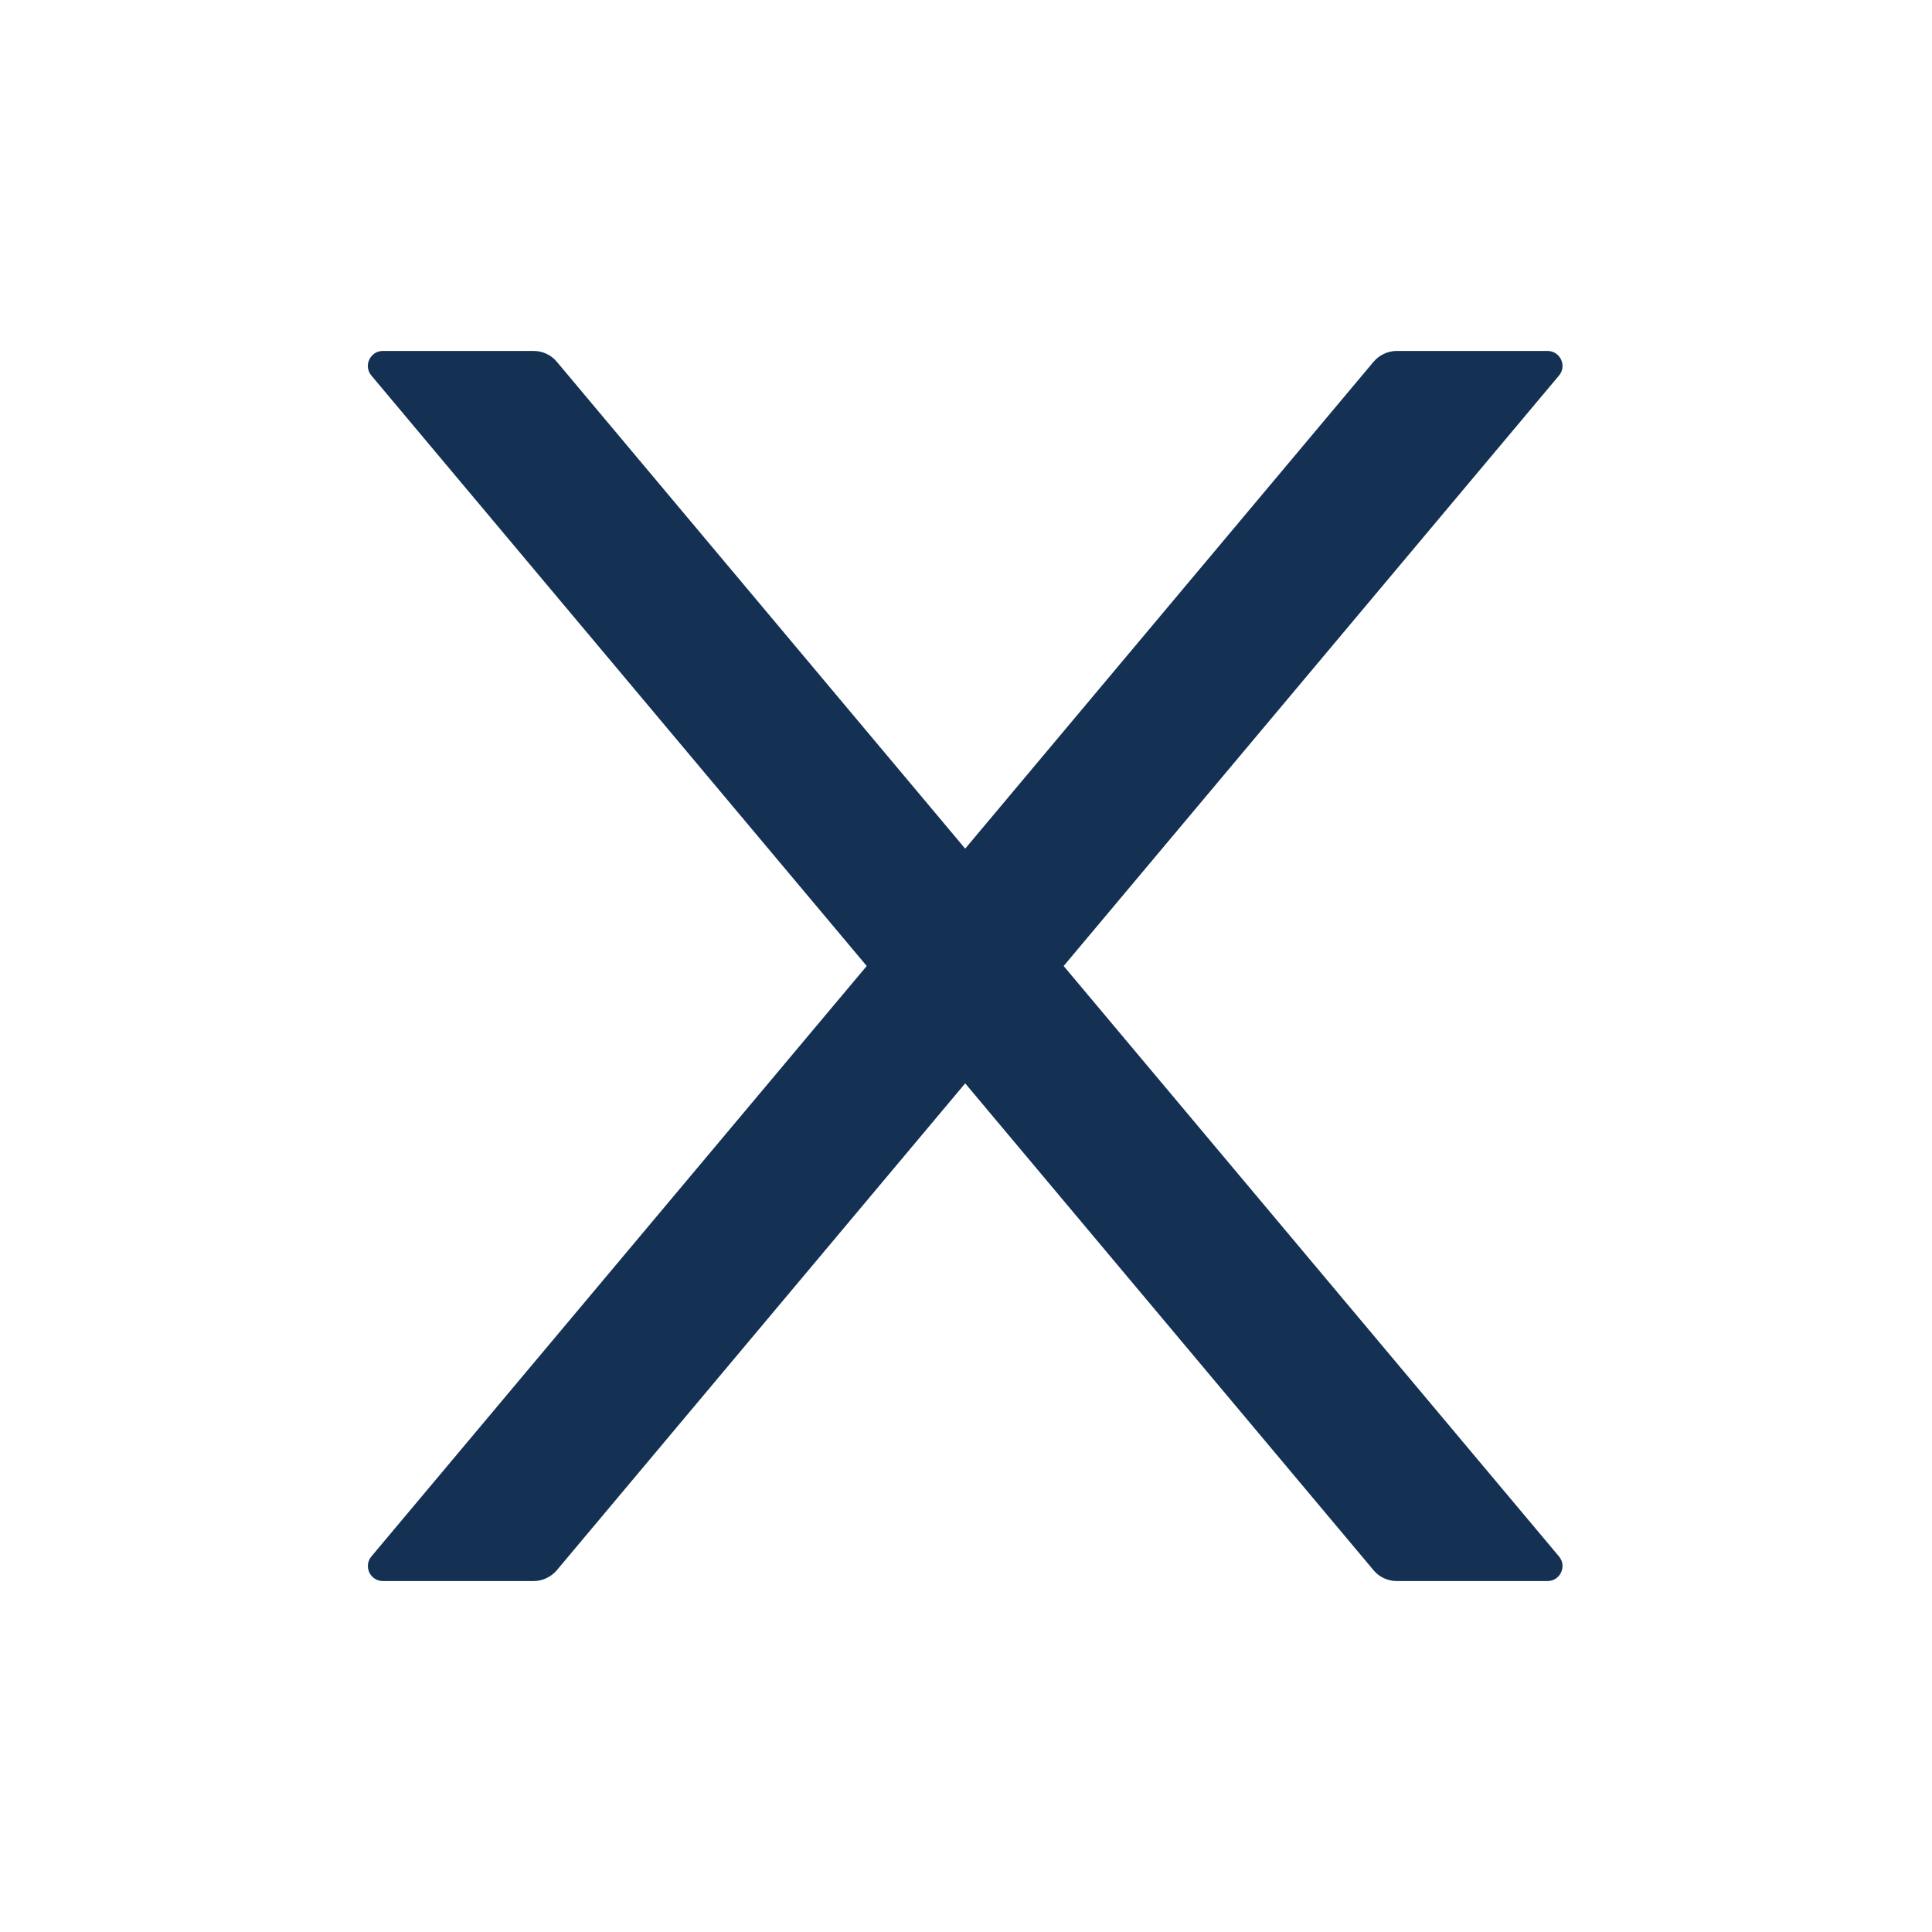
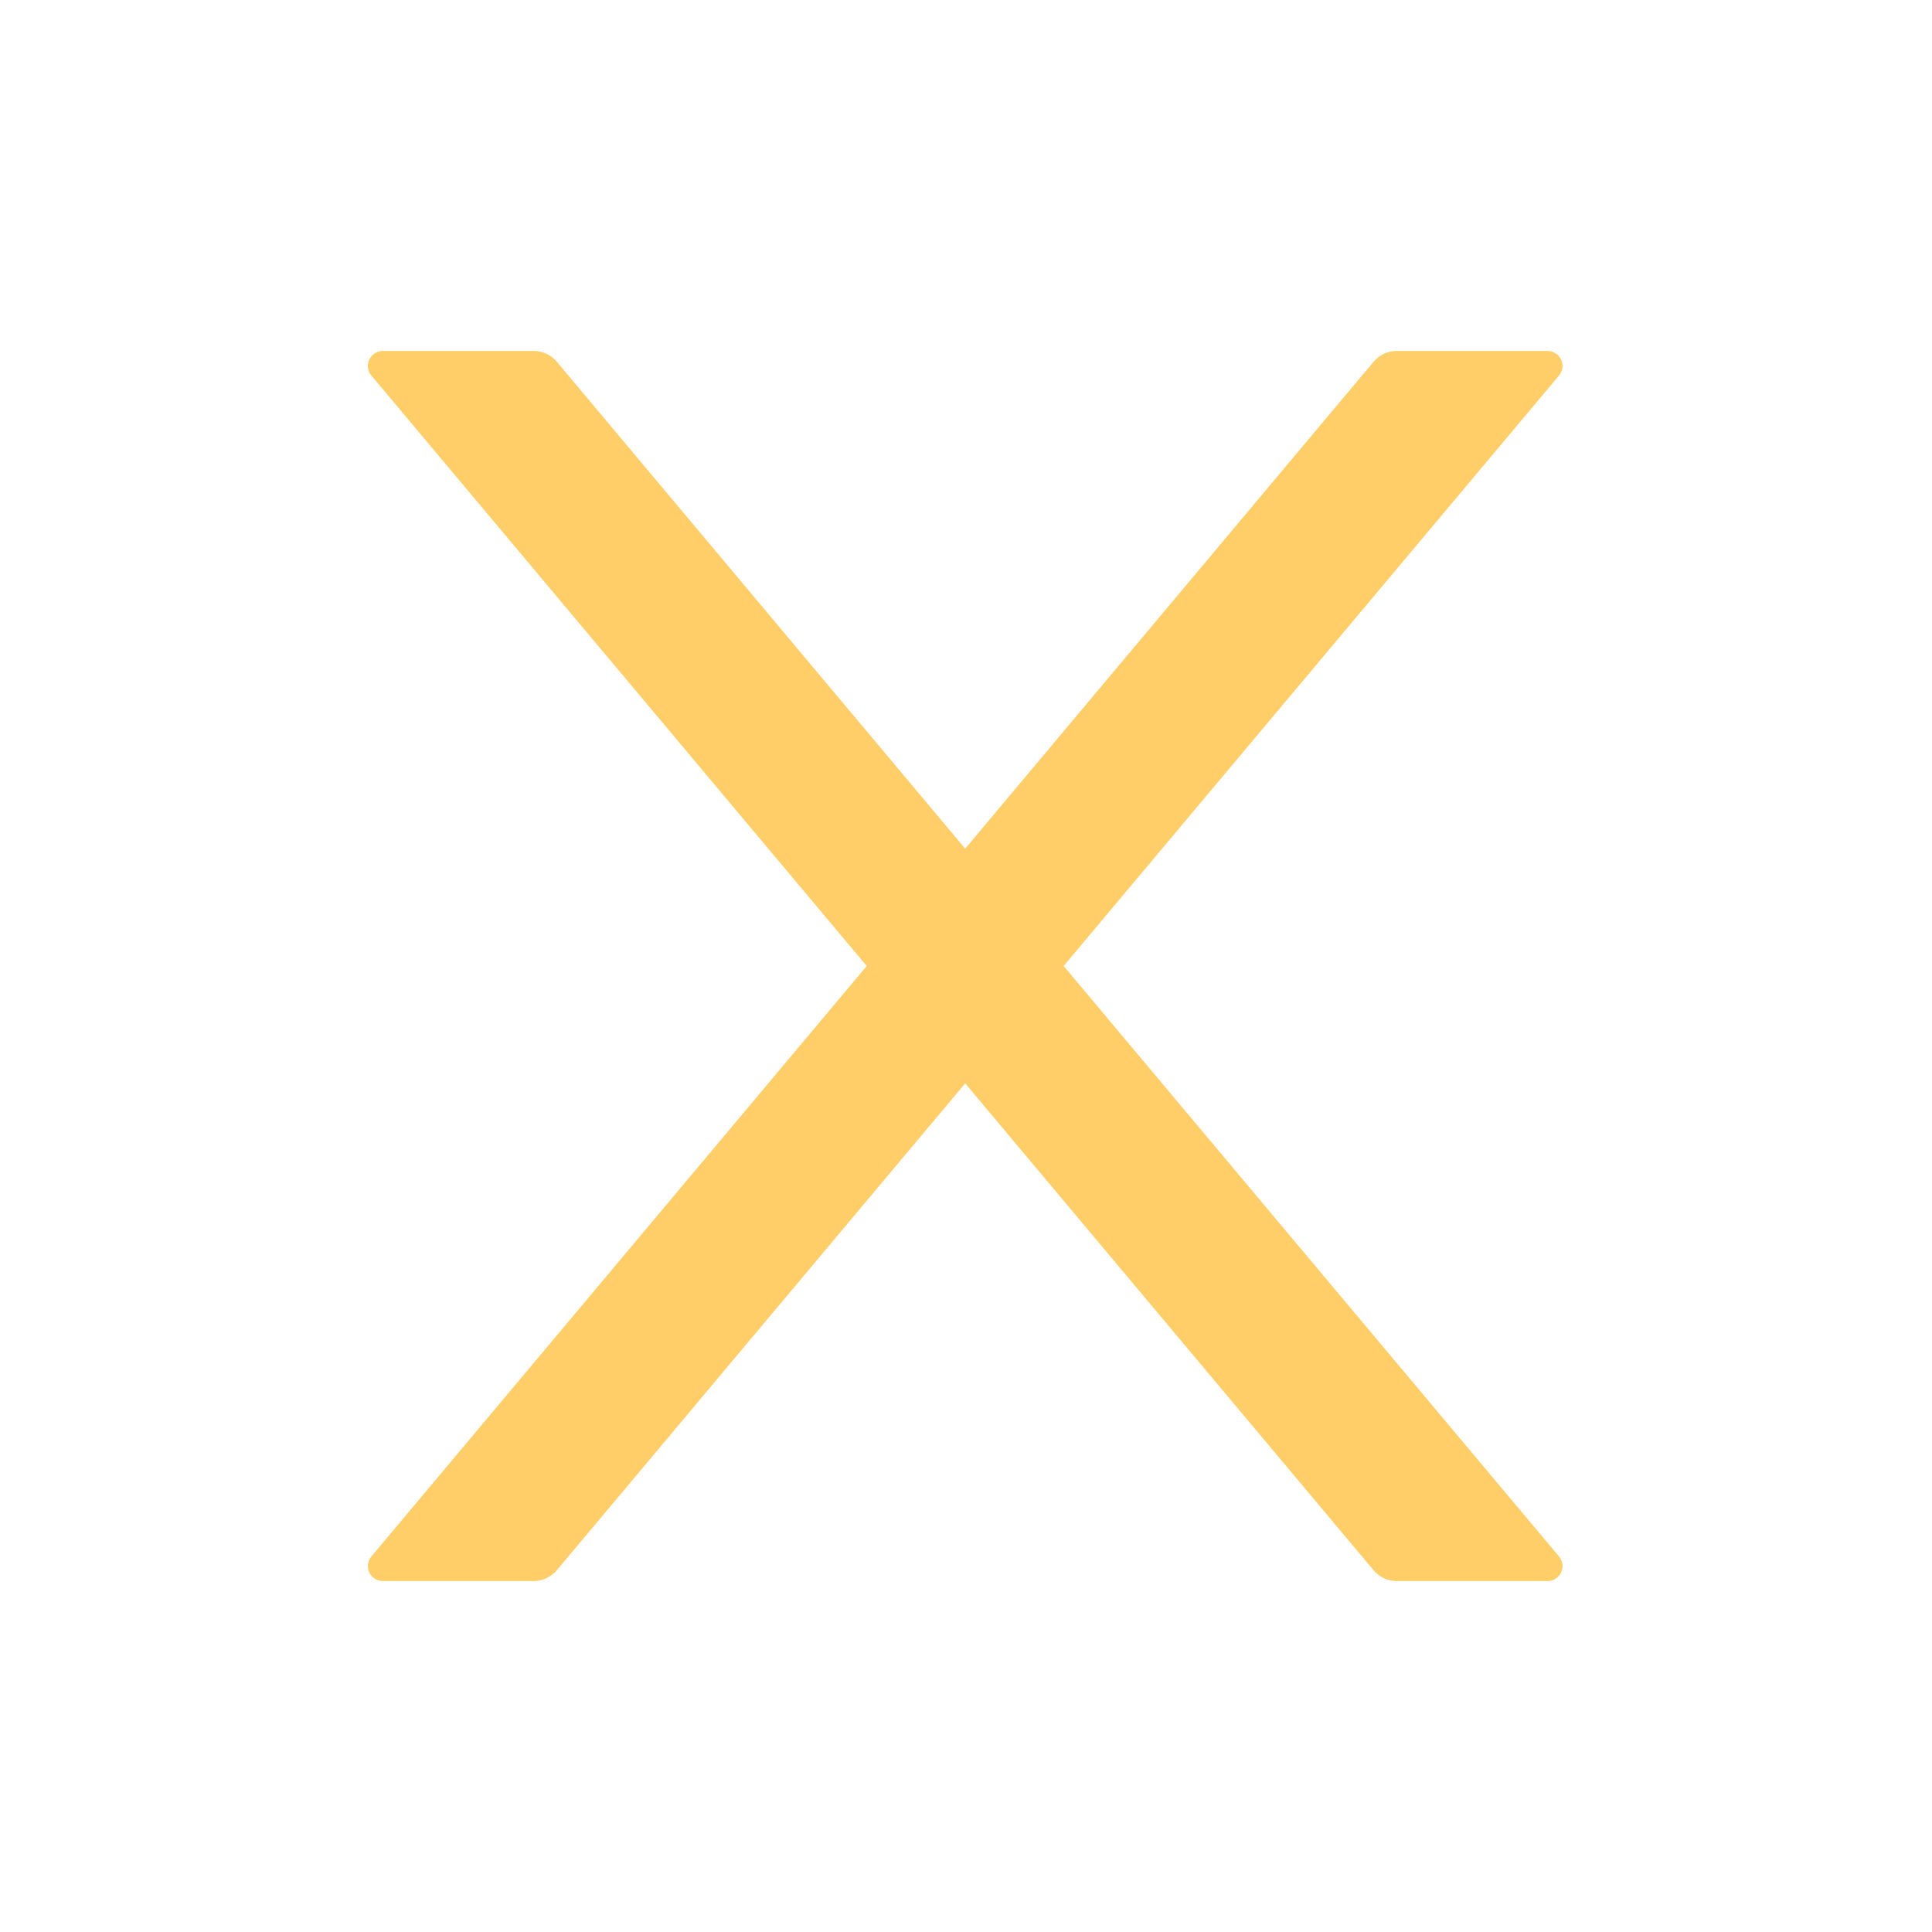
<svg xmlns="http://www.w3.org/2000/svg" width="31" height="31" viewBox="0 0 31 31" fill="none">
-   <path d="M17.067 15.5L25.014 6.027C25.147 5.87 25.035 5.631 24.829 5.631H22.414C22.271 5.631 22.135 5.694 22.041 5.803L15.487 13.617L8.933 5.803C8.842 5.694 8.706 5.631 8.561 5.631H6.145C5.939 5.631 5.827 5.87 5.96 6.027L13.907 15.5L5.96 24.973C5.93 25.008 5.911 25.051 5.905 25.096C5.899 25.142 5.906 25.188 5.925 25.23C5.945 25.272 5.976 25.307 6.015 25.332C6.054 25.356 6.099 25.369 6.145 25.369H8.561C8.703 25.369 8.839 25.306 8.933 25.197L15.487 17.383L22.041 25.197C22.132 25.306 22.268 25.369 22.414 25.369H24.829C25.035 25.369 25.147 25.13 25.014 24.973L17.067 15.5Z" fill="#143153" />
+   <path d="M17.067 15.5L25.014 6.027C25.147 5.87 25.035 5.631 24.829 5.631H22.414C22.271 5.631 22.135 5.694 22.041 5.803L15.487 13.617L8.933 5.803C8.842 5.694 8.706 5.631 8.561 5.631H6.145C5.939 5.631 5.827 5.87 5.96 6.027L13.907 15.5L5.96 24.973C5.93 25.008 5.911 25.051 5.905 25.096C5.899 25.142 5.906 25.188 5.925 25.23C5.945 25.272 5.976 25.307 6.015 25.332C6.054 25.356 6.099 25.369 6.145 25.369H8.561C8.703 25.369 8.839 25.306 8.933 25.197L15.487 17.383L22.041 25.197C22.132 25.306 22.268 25.369 22.414 25.369H24.829C25.035 25.369 25.147 25.13 25.014 24.973L17.067 15.5Z" fill="#FFCE69" />
</svg>
